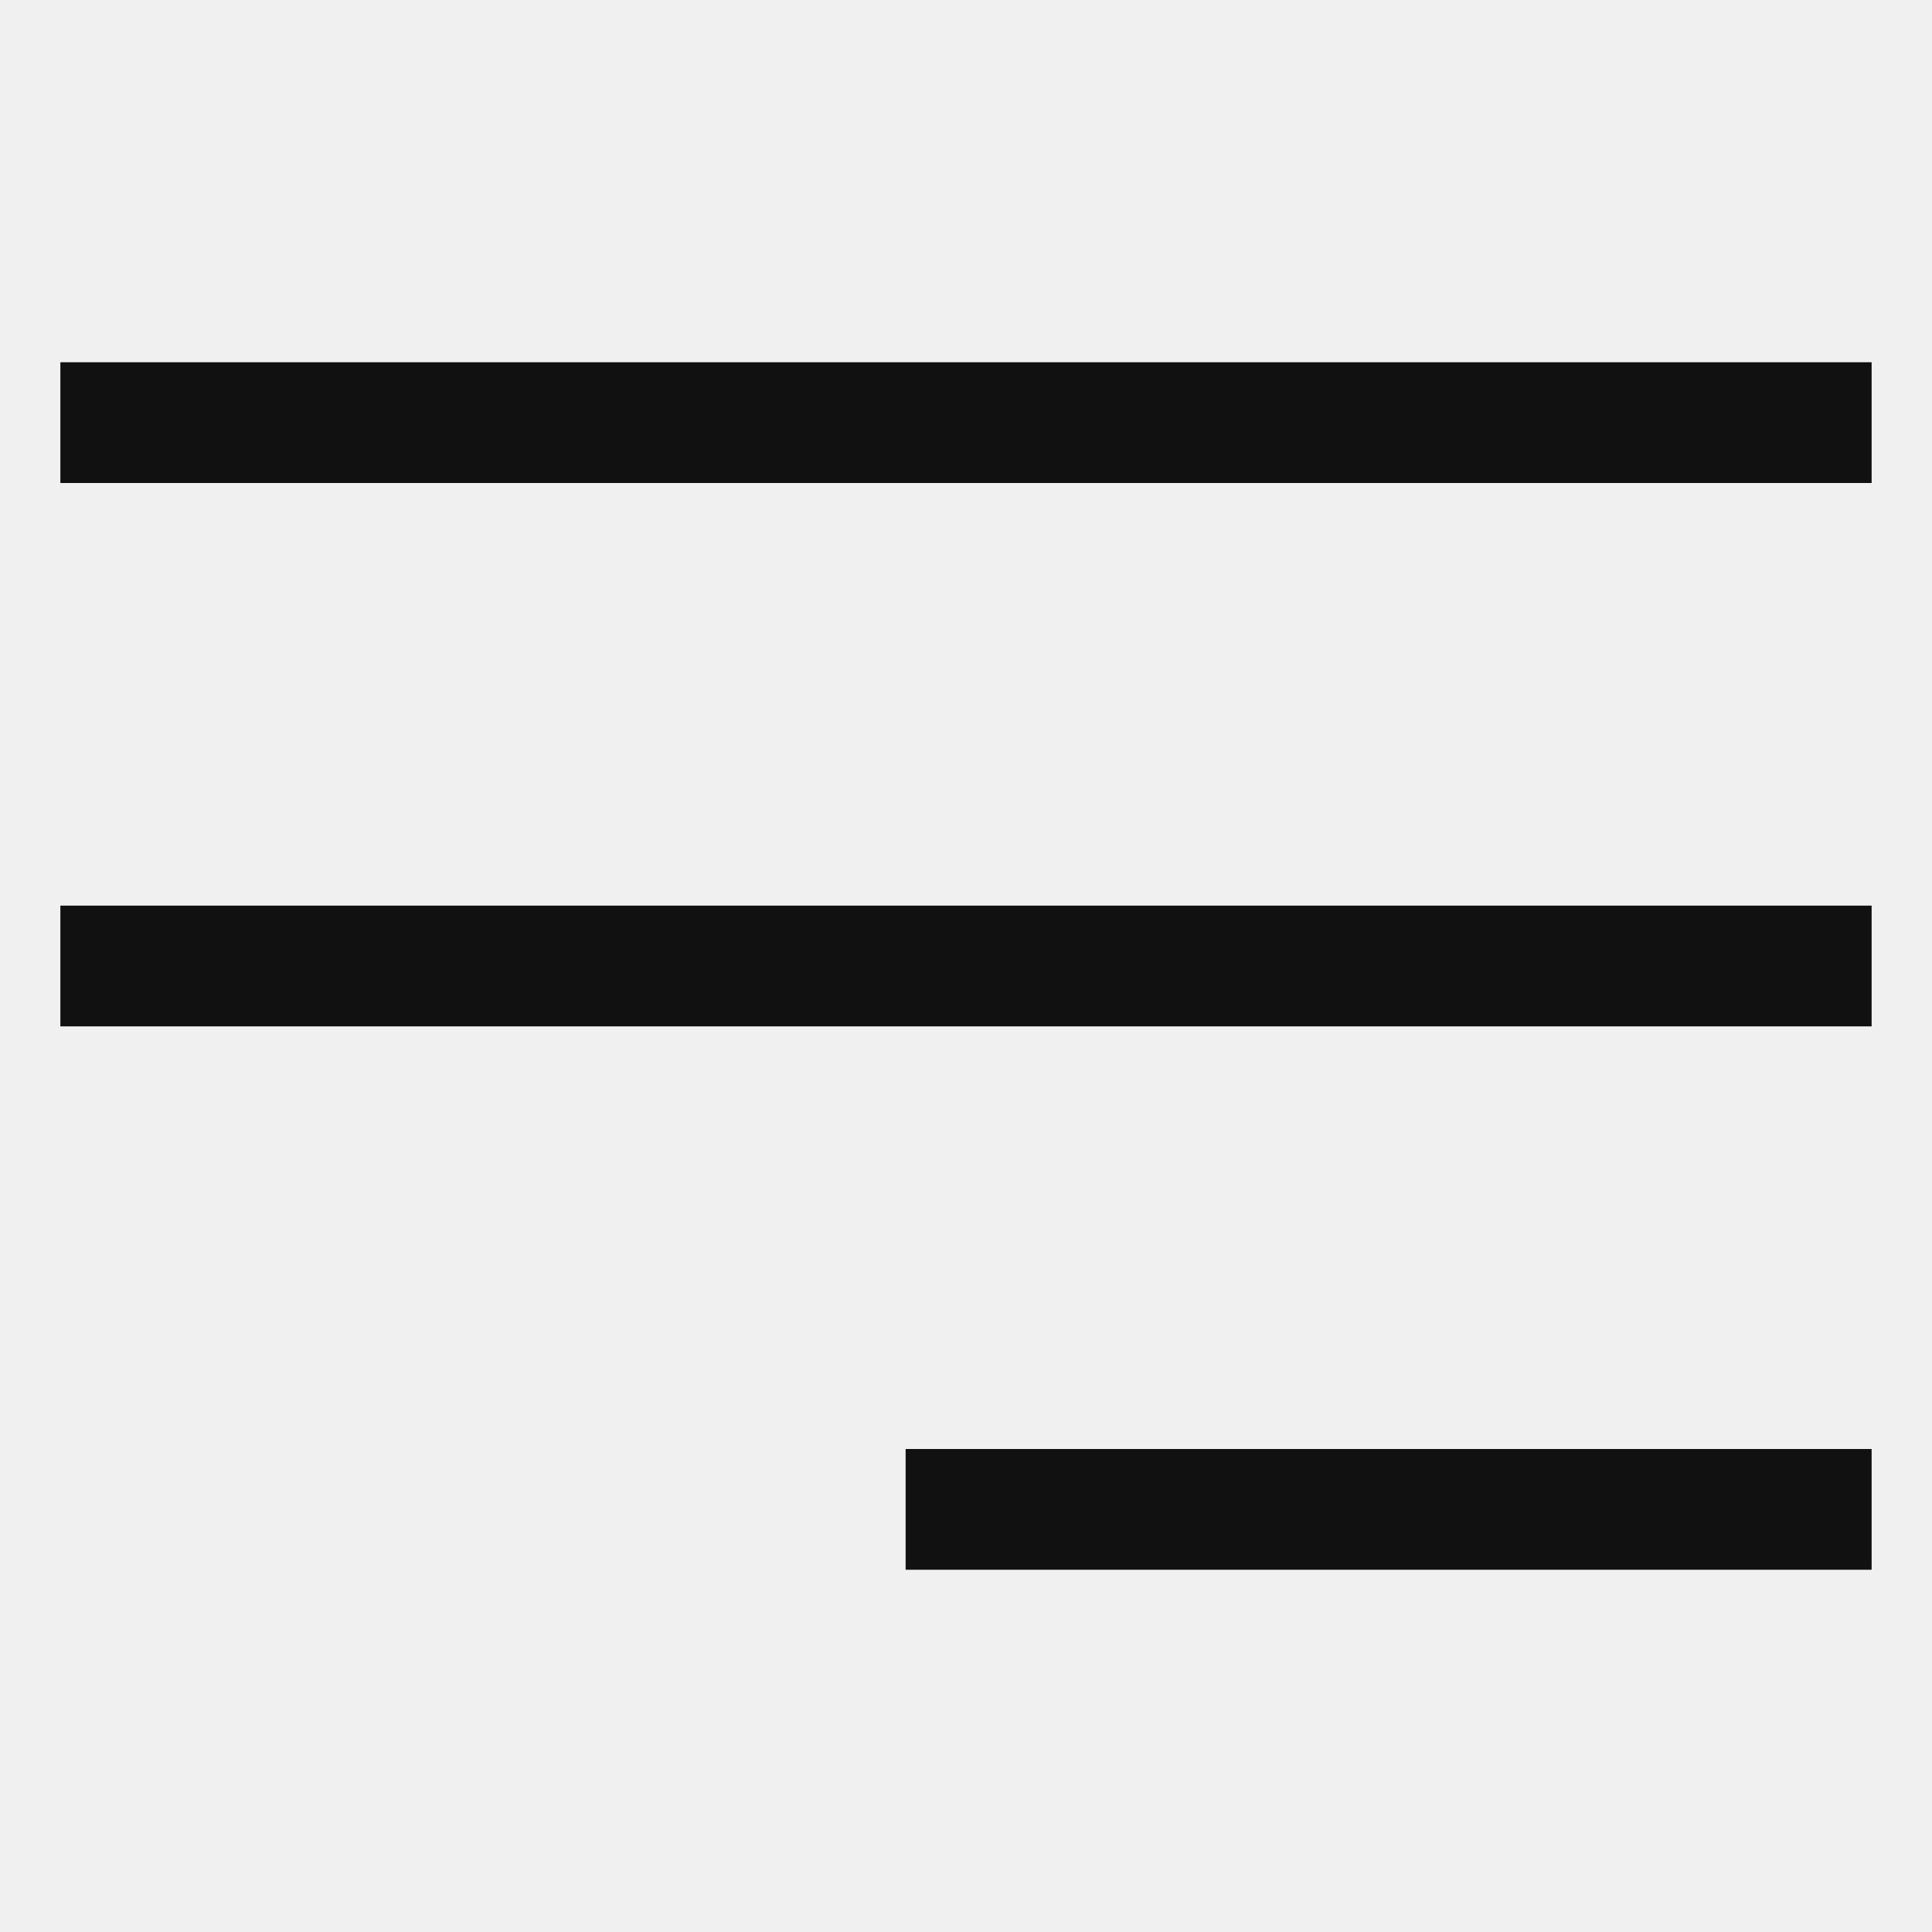
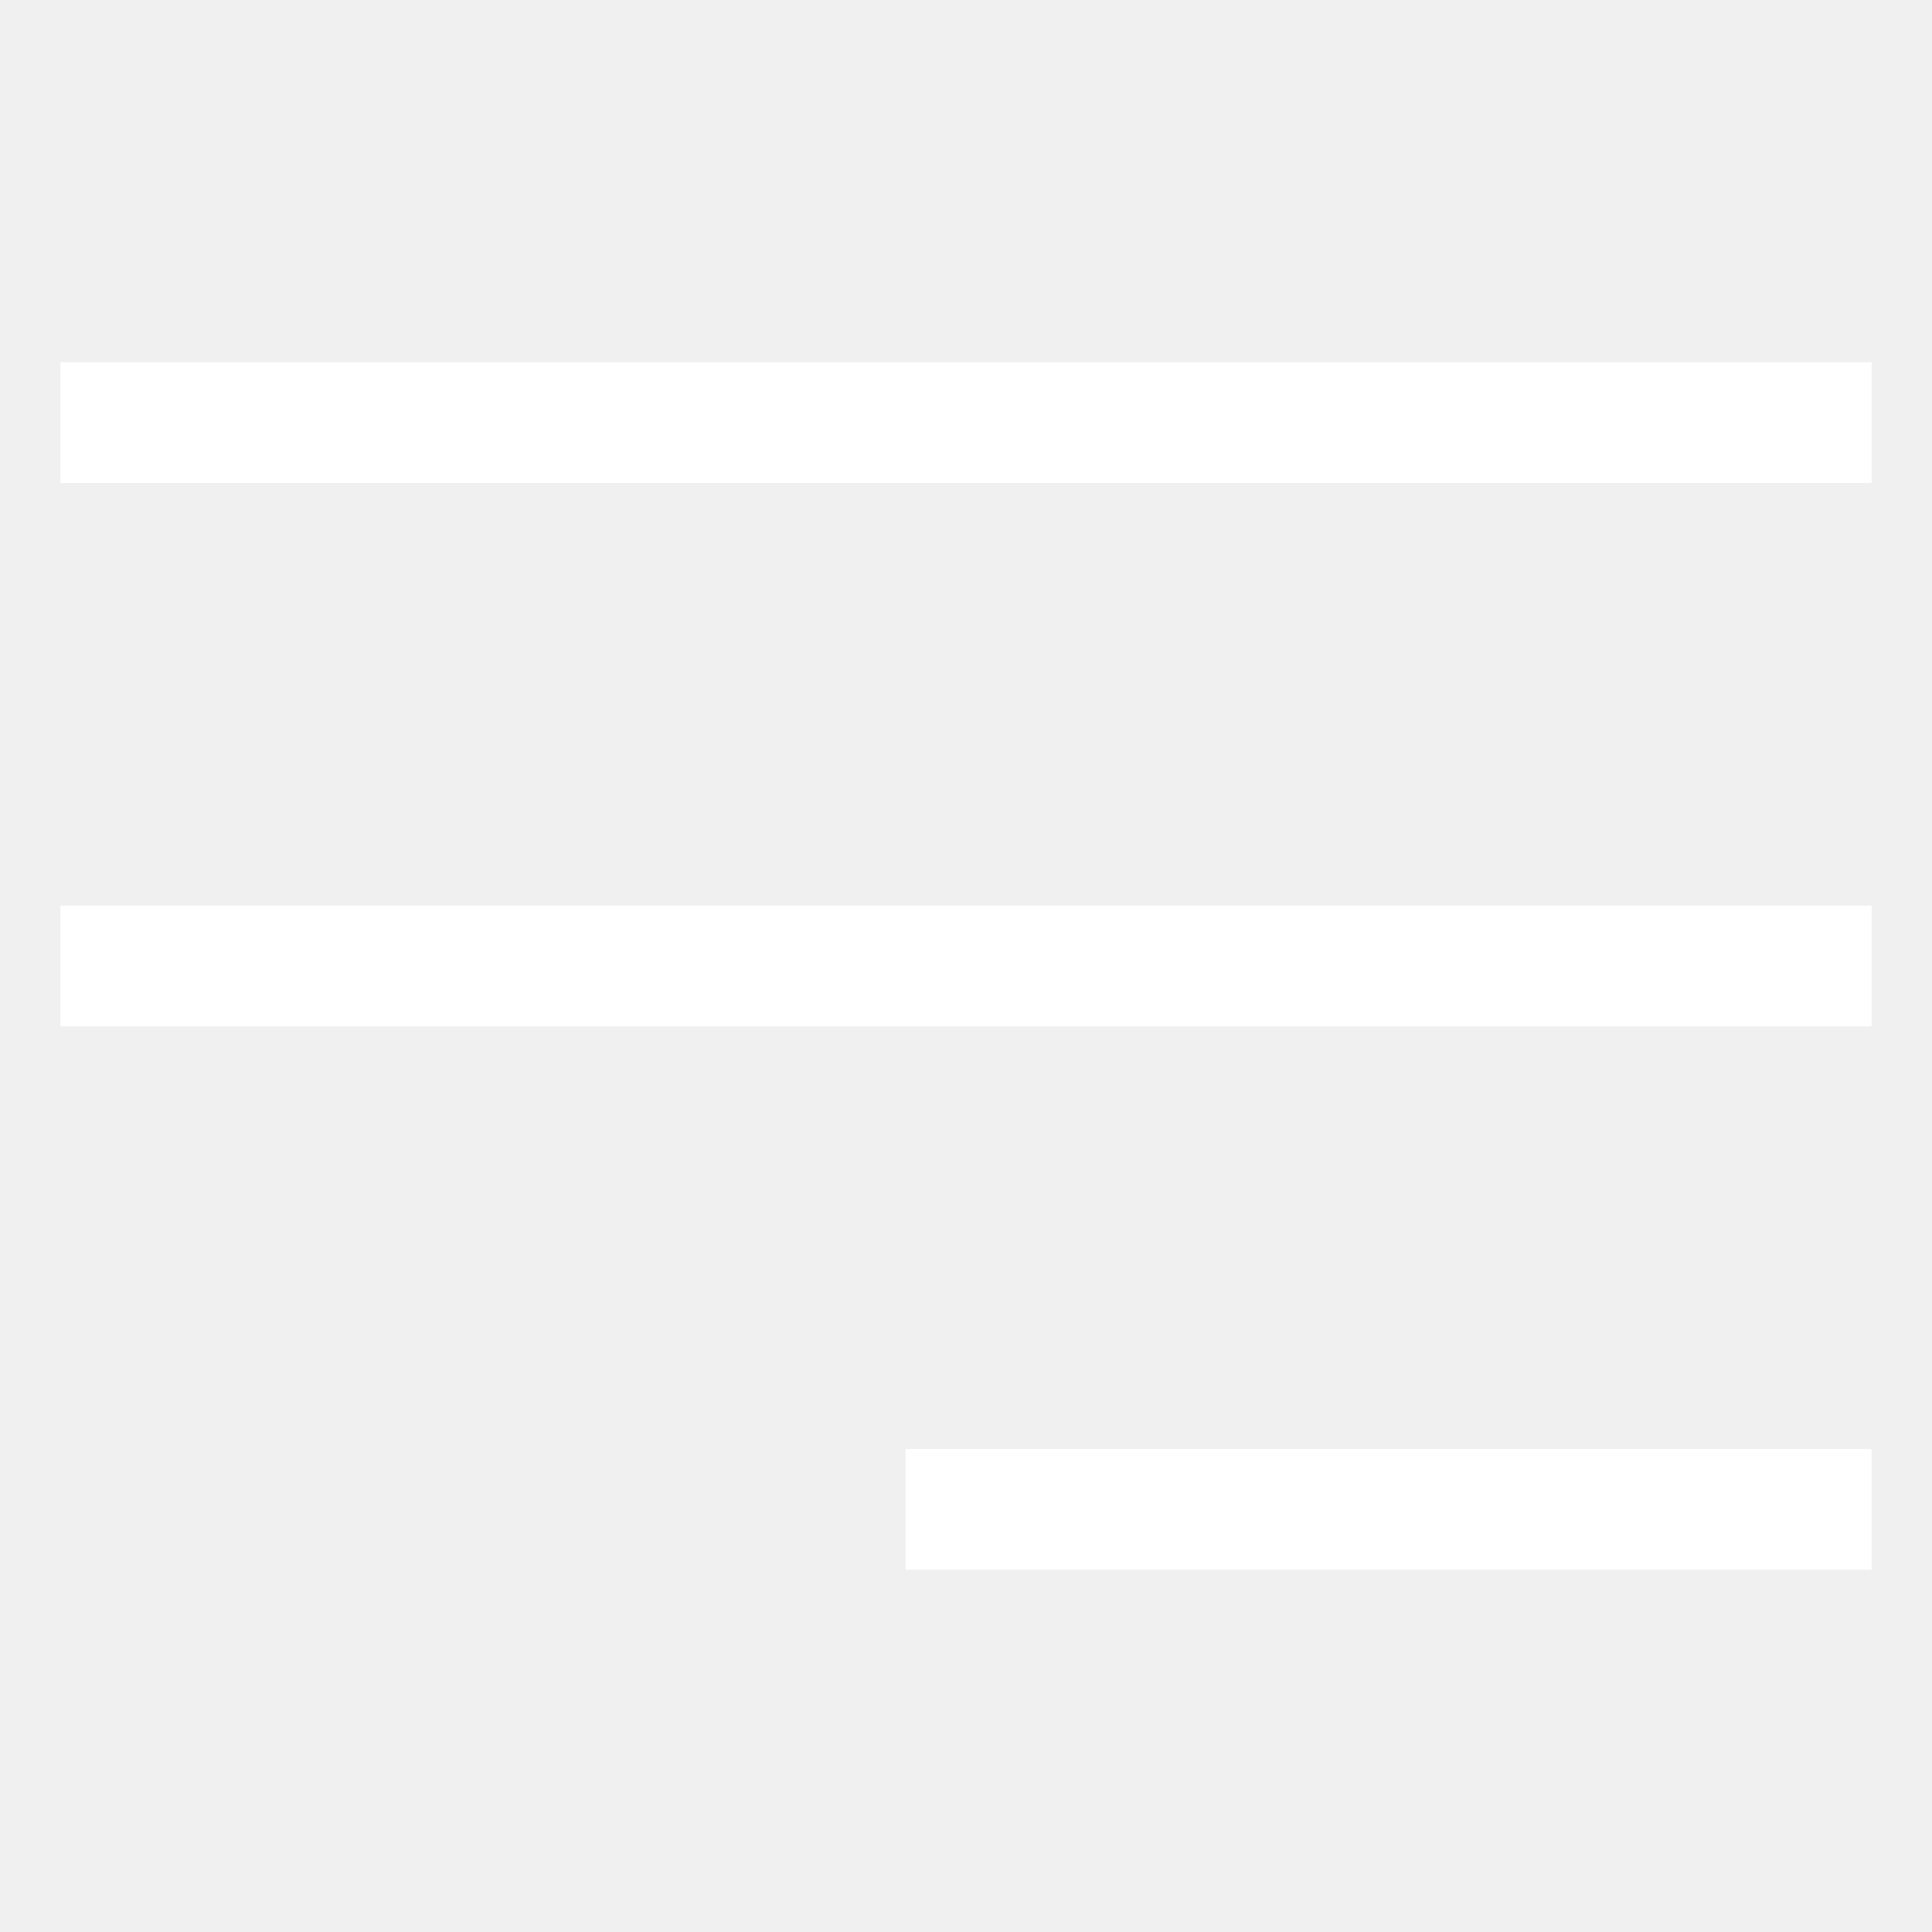
<svg xmlns="http://www.w3.org/2000/svg" x="0" y="0" width="32" height="32" viewBox="0 0 32 32">
-   <g class="nc-icon-wrapper" fill="#111111" stroke="#111111">
+   <g class="nc-icon-wrapper" fill="#fff" stroke="#fff">
    <path data-color="color-2" fill="none" stroke-width="2" stroke-linecap="square" stroke-miterlimit="10" stroke-linejoin="miter" d="M30 16H2" />
-     <path fill="none" stroke="#111111" stroke-width="2" stroke-linecap="square" stroke-miterlimit="10" stroke-linejoin="miter" d="M30 7H2" />
-     <path fill="none" stroke="#111111" stroke-width="2" stroke-linecap="square" stroke-miterlimit="10" stroke-linejoin="miter" d="M30 25H16" />
+     <path fill="none" stroke="#fff" stroke-width="2" stroke-linecap="square" stroke-miterlimit="10" stroke-linejoin="miter" d="M30 7H2" />
+     <path fill="none" stroke="#fff" stroke-width="2" stroke-linecap="square" stroke-miterlimit="10" stroke-linejoin="miter" d="M30 25H16" />
  </g>
</svg>
